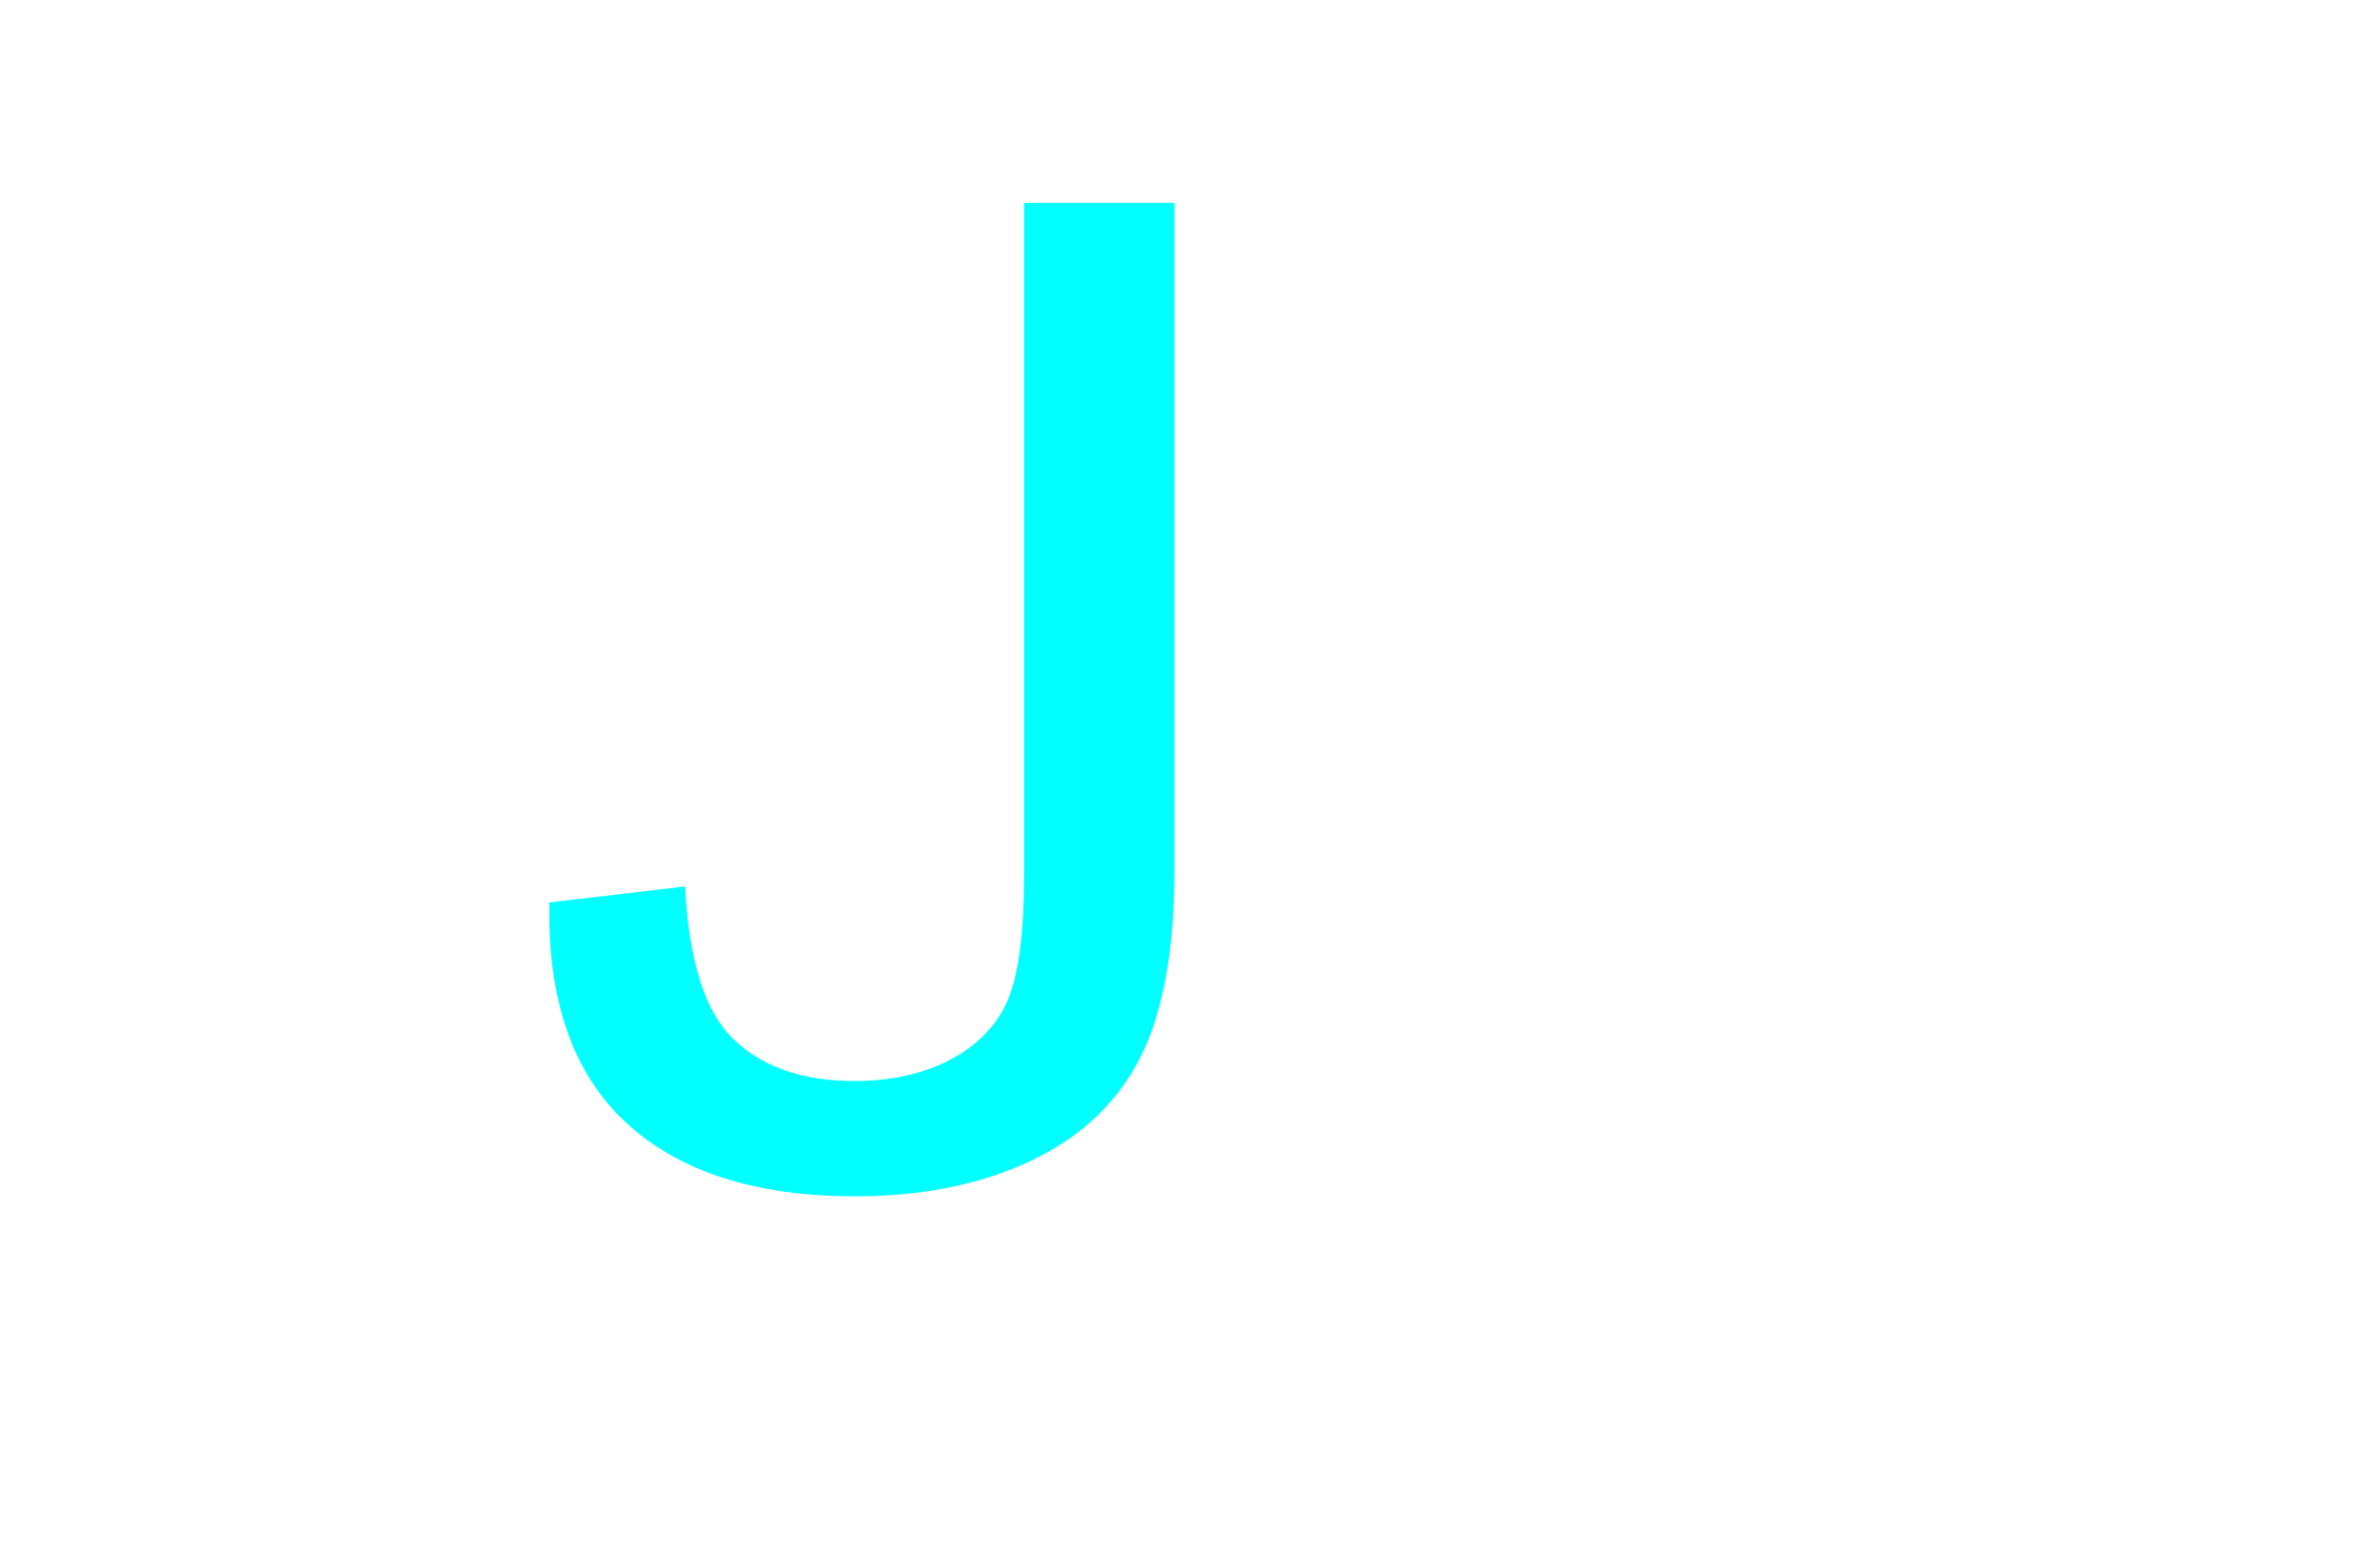
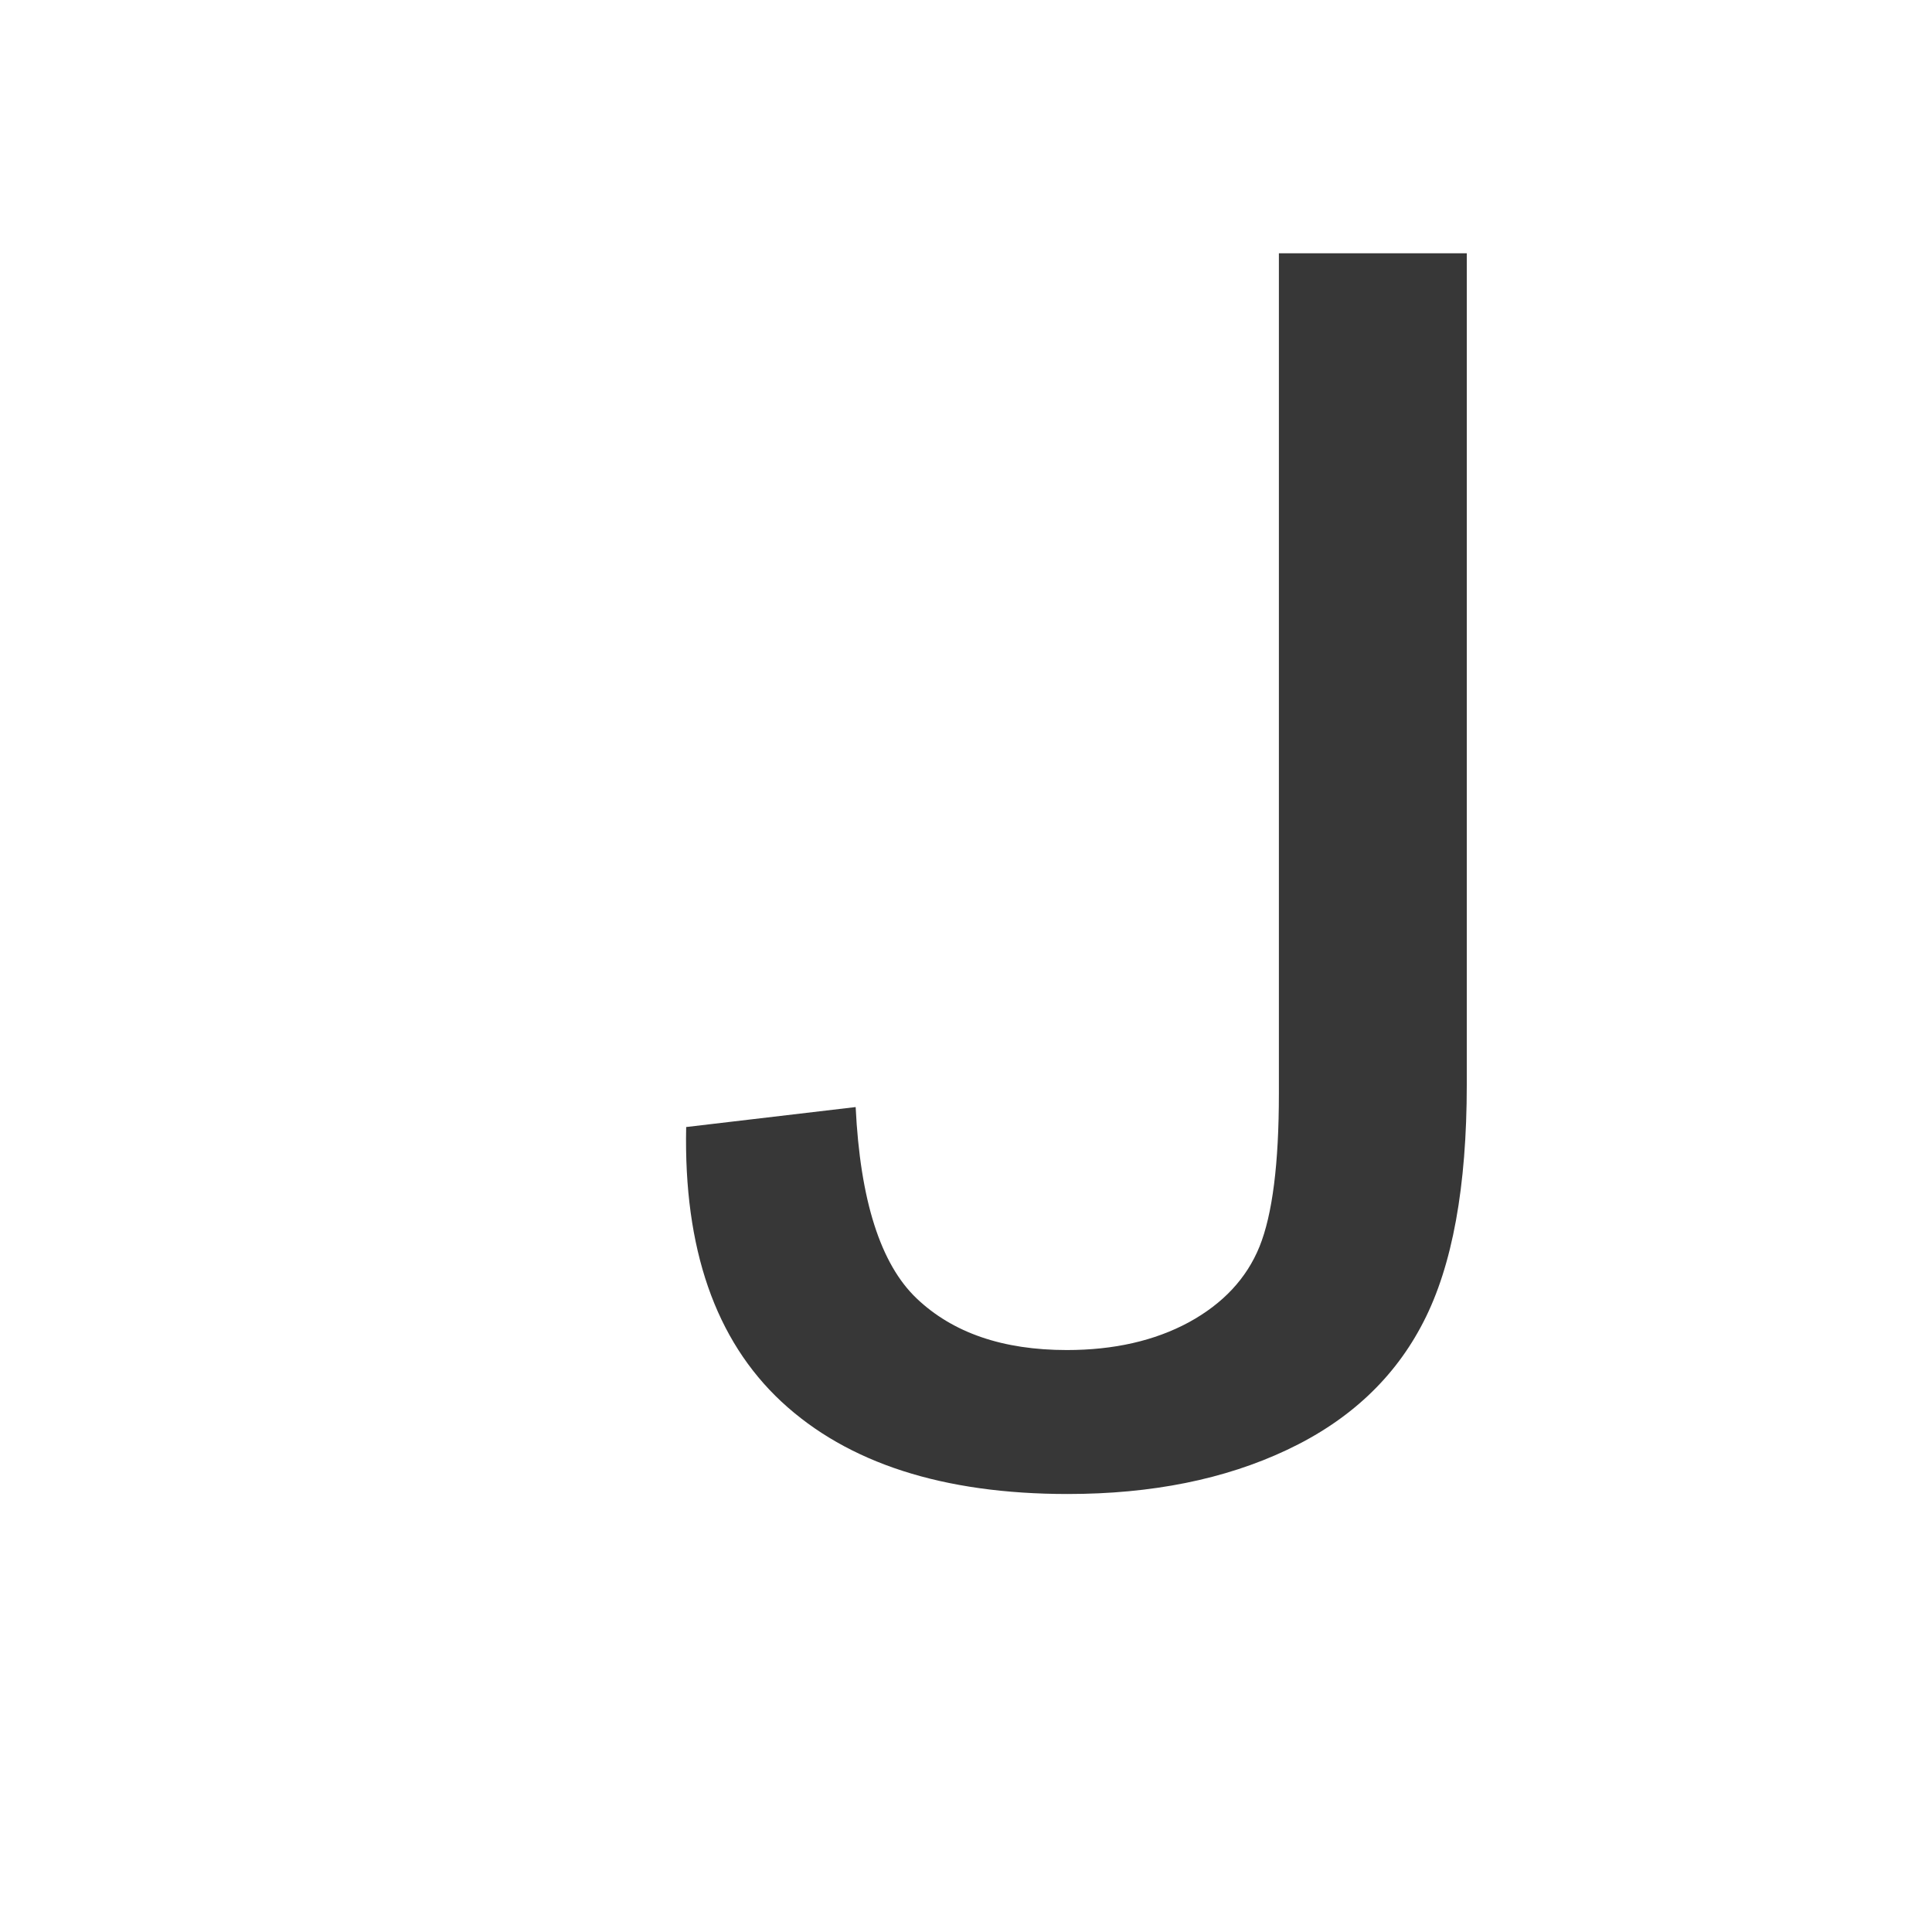
- <svg xmlns="http://www.w3.org/2000/svg" width="800" height="520" id="svg3806" version="1.1">
+ <svg xmlns="http://www.w3.org/2000/svg" width="520" height="520" id="svg3806" version="1.1">
  <defs id="defs3808" />
  <g id="layer1" transform="translate(0,-532.3622)">
-     <path style="fill:#00ffff;fill-rule:evenodd" d="m 344.214,600.536 0,226.209 c 0,18.813 -1.738,32.525 -5.213,41.136 -3.476,8.561 -9.819,15.354 -19.029,20.381 -9.21,4.977 -20.159,7.466 -32.845,7.466 -17.204,0 -30.672,-4.629 -40.404,-13.886 -9.732,-9.257 -15.206,-26.428 -16.422,-51.513 l -45.617,5.375 c -0.695,32.7 7.849,57.336 25.633,73.91 17.842,16.574 43.532,24.861 77.072,24.861 22.592,0 42.258,-3.957 58.999,-11.87 16.799,-7.914 29.05,-19.411 36.755,-34.491 7.762,-15.081 11.643,-36.358 11.643,-63.831 l 0,-223.746 z" id="path3776" />
+     <path style="fill:#373737;fill-rule:evenodd;fill-opacity:1" d="M 344.214,600.536 V 826.745 c 0,18.813 -1.738,32.525 -5.213,41.136 -3.476,8.561 -9.819,15.354 -19.029,20.381 -9.21,4.977 -20.159,7.466 -32.845,7.466 -17.204,0 -30.672,-4.629 -40.404,-13.886 -9.732,-9.257 -15.206,-26.428 -16.422,-51.513 l -45.617,5.375 c -0.695,32.7 7.849,57.336 25.633,73.91 17.842,16.574 43.532,24.861 77.072,24.861 22.592,0 42.258,-3.957 58.999,-11.87 16.799,-7.914 29.05,-19.411 36.755,-34.491 7.762,-15.081 11.643,-36.358 11.643,-63.831 V 600.536 Z" id="path3776" />
  </g>
</svg>
